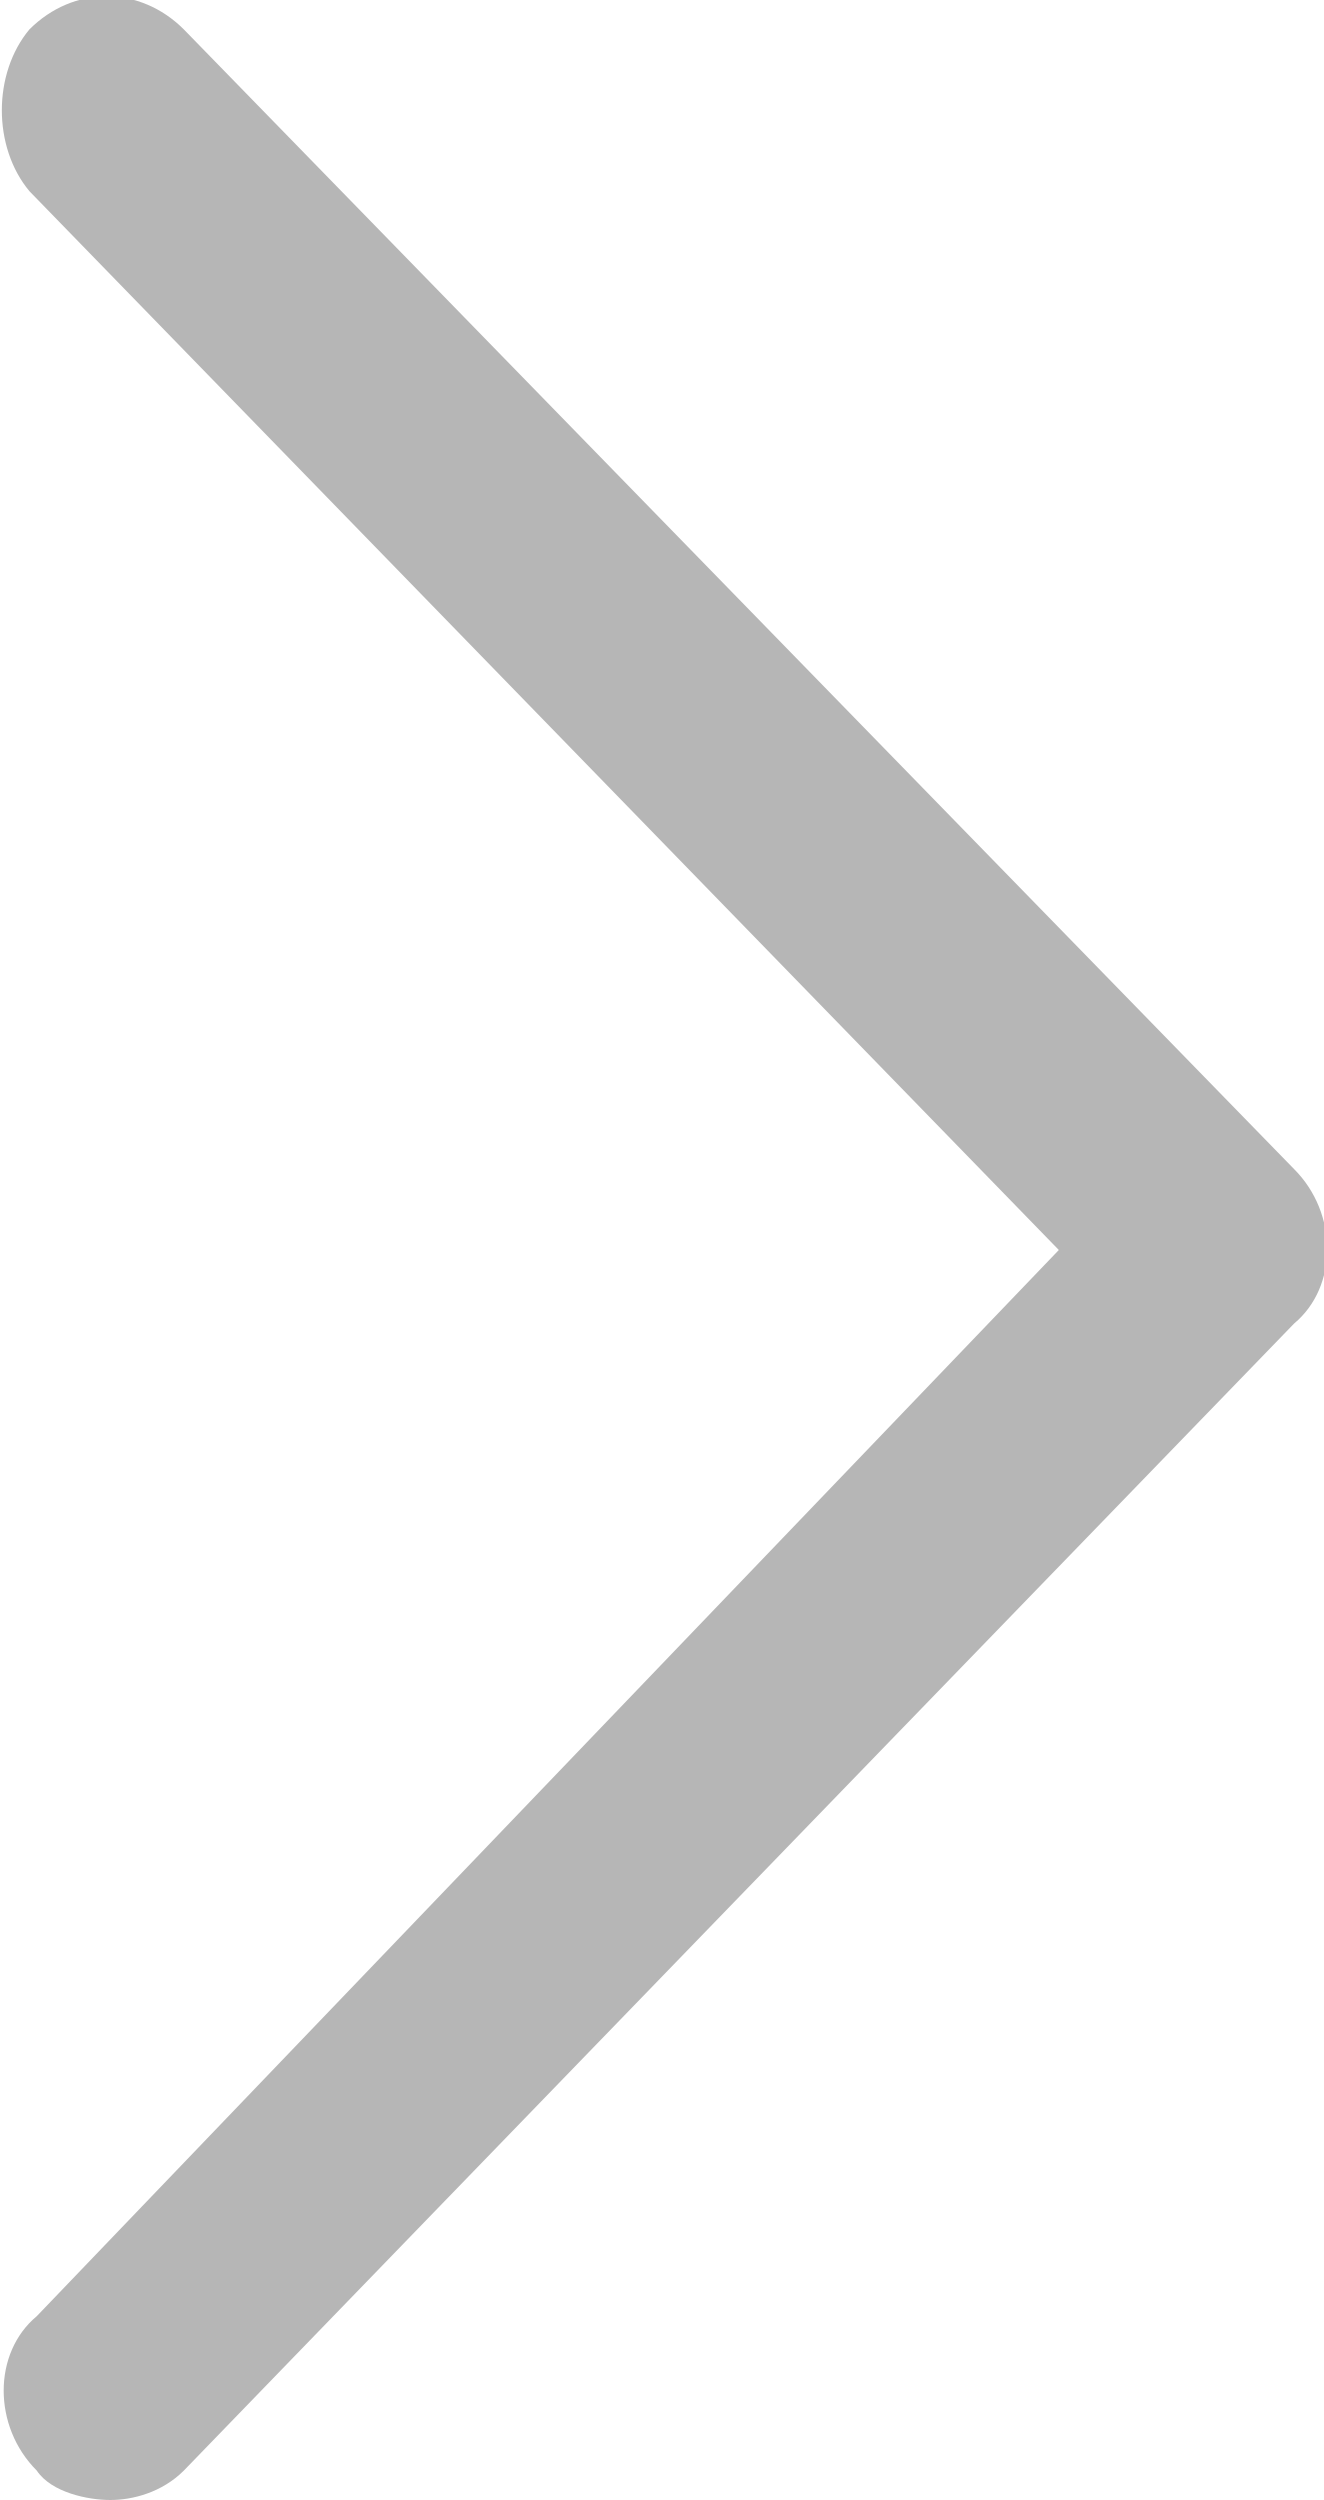
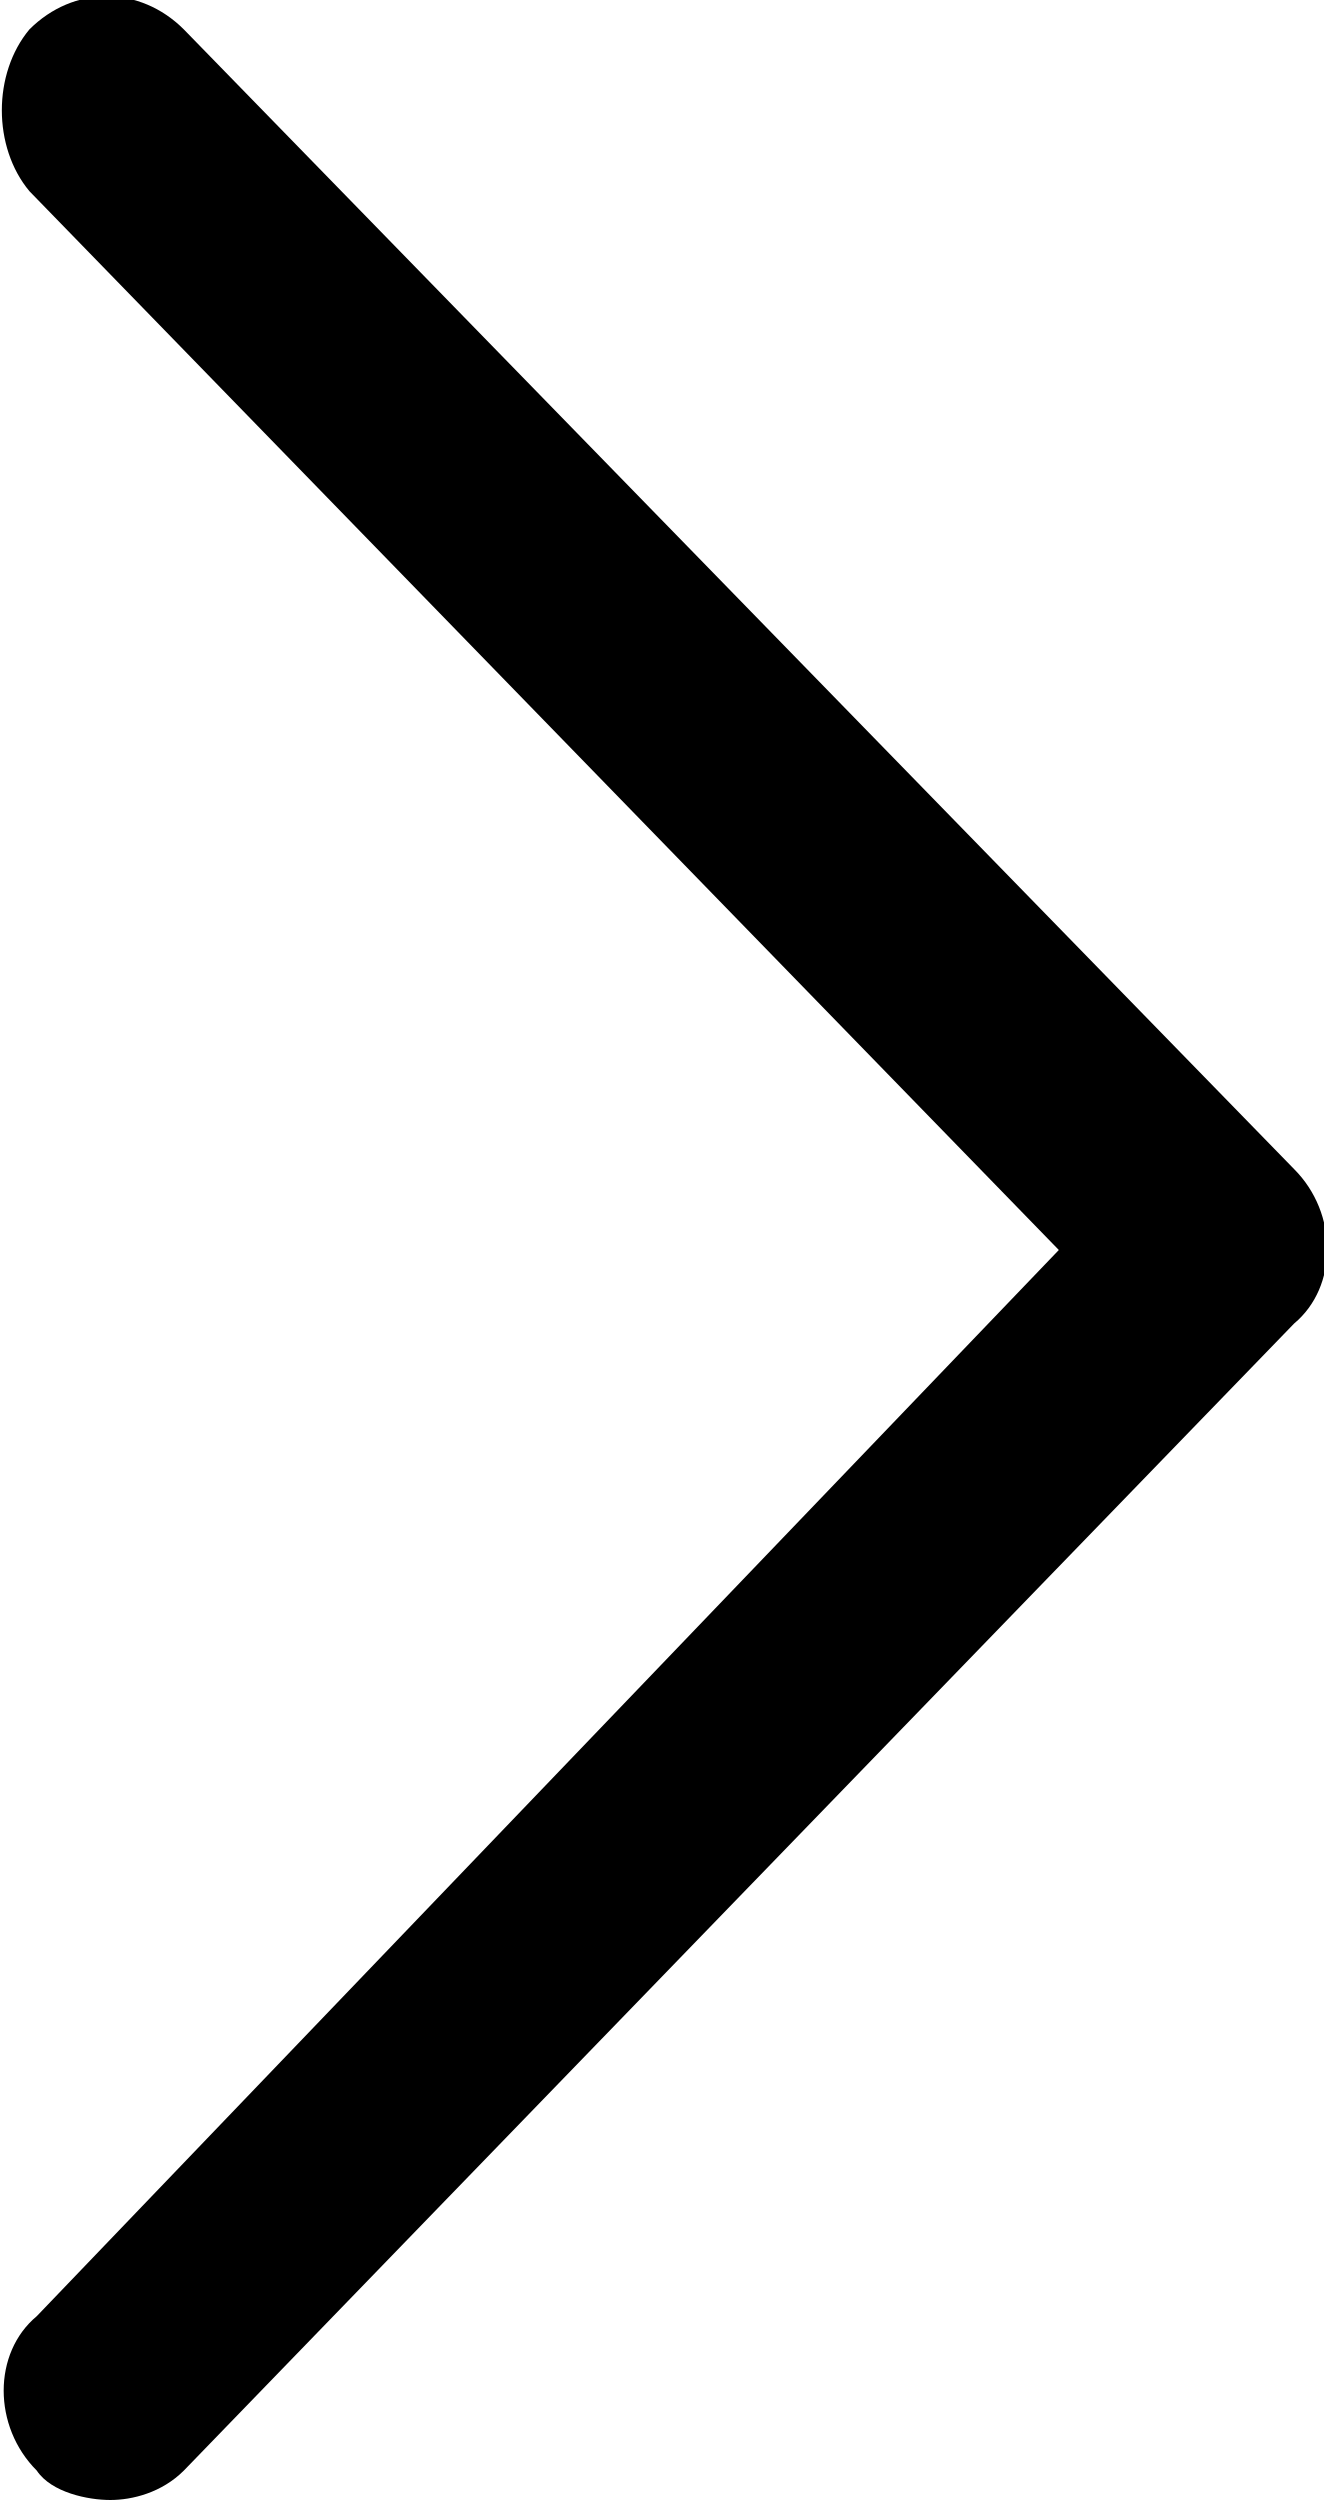
- <svg xmlns="http://www.w3.org/2000/svg" version="1.1" id="Layer_1" x="0px" y="0px" viewBox="0 0 18 34" style="enable-background:new 0 0 18 34;" xml:space="preserve" fill="#b6b6b6">
+ <svg xmlns="http://www.w3.org/2000/svg" version="1.1" id="Layer_1" x="0px" y="0px" viewBox="0 0 18 34" style="enable-background:new 0 0 18 34;" xml:space="preserve" fill="#000000">
  <path d="M14.4,17L0.4,2.6C-0.1,2-0.1,1,0.4,0.4c0.6-0.6,1.5-0.6,2.1,0l15.1,15.5c0.6,0.6,0.6,1.6,0,2.1L2.5,33.6  c-0.3,0.3-0.7,0.4-1,0.4s-0.8-0.1-1-0.4c-0.6-0.6-0.6-1.6,0-2.1L14.4,17z" />
</svg>
